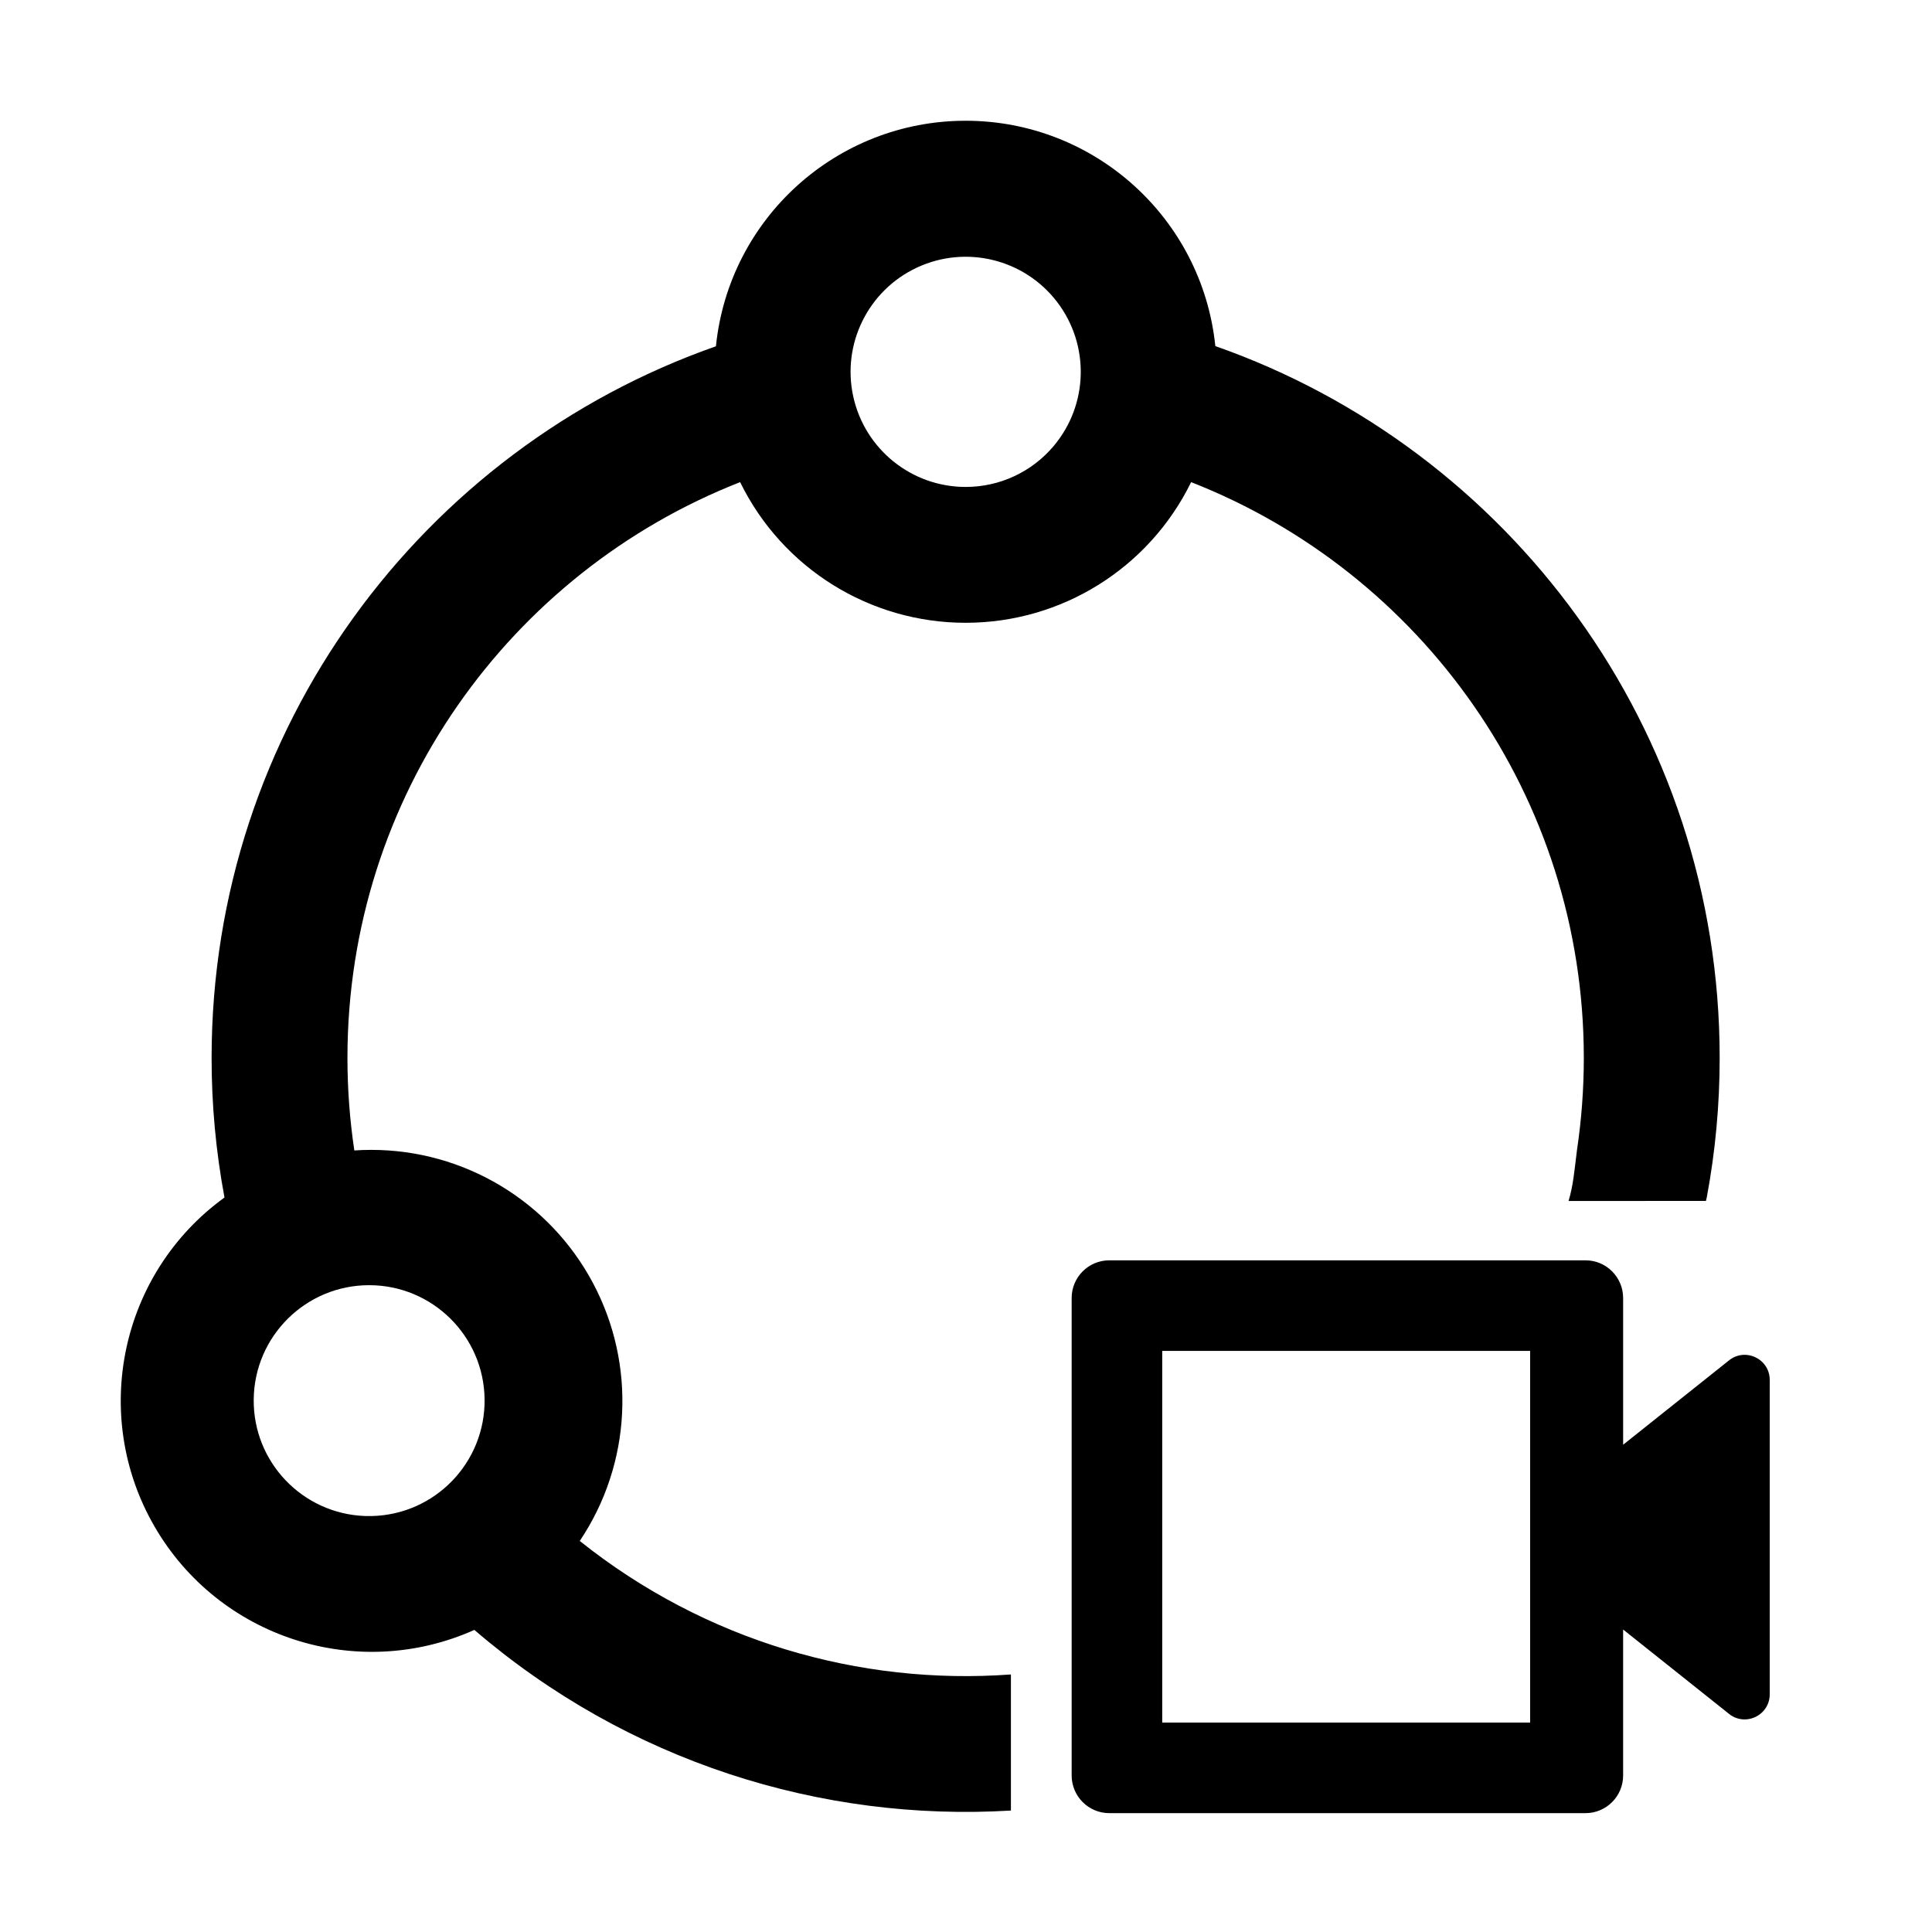
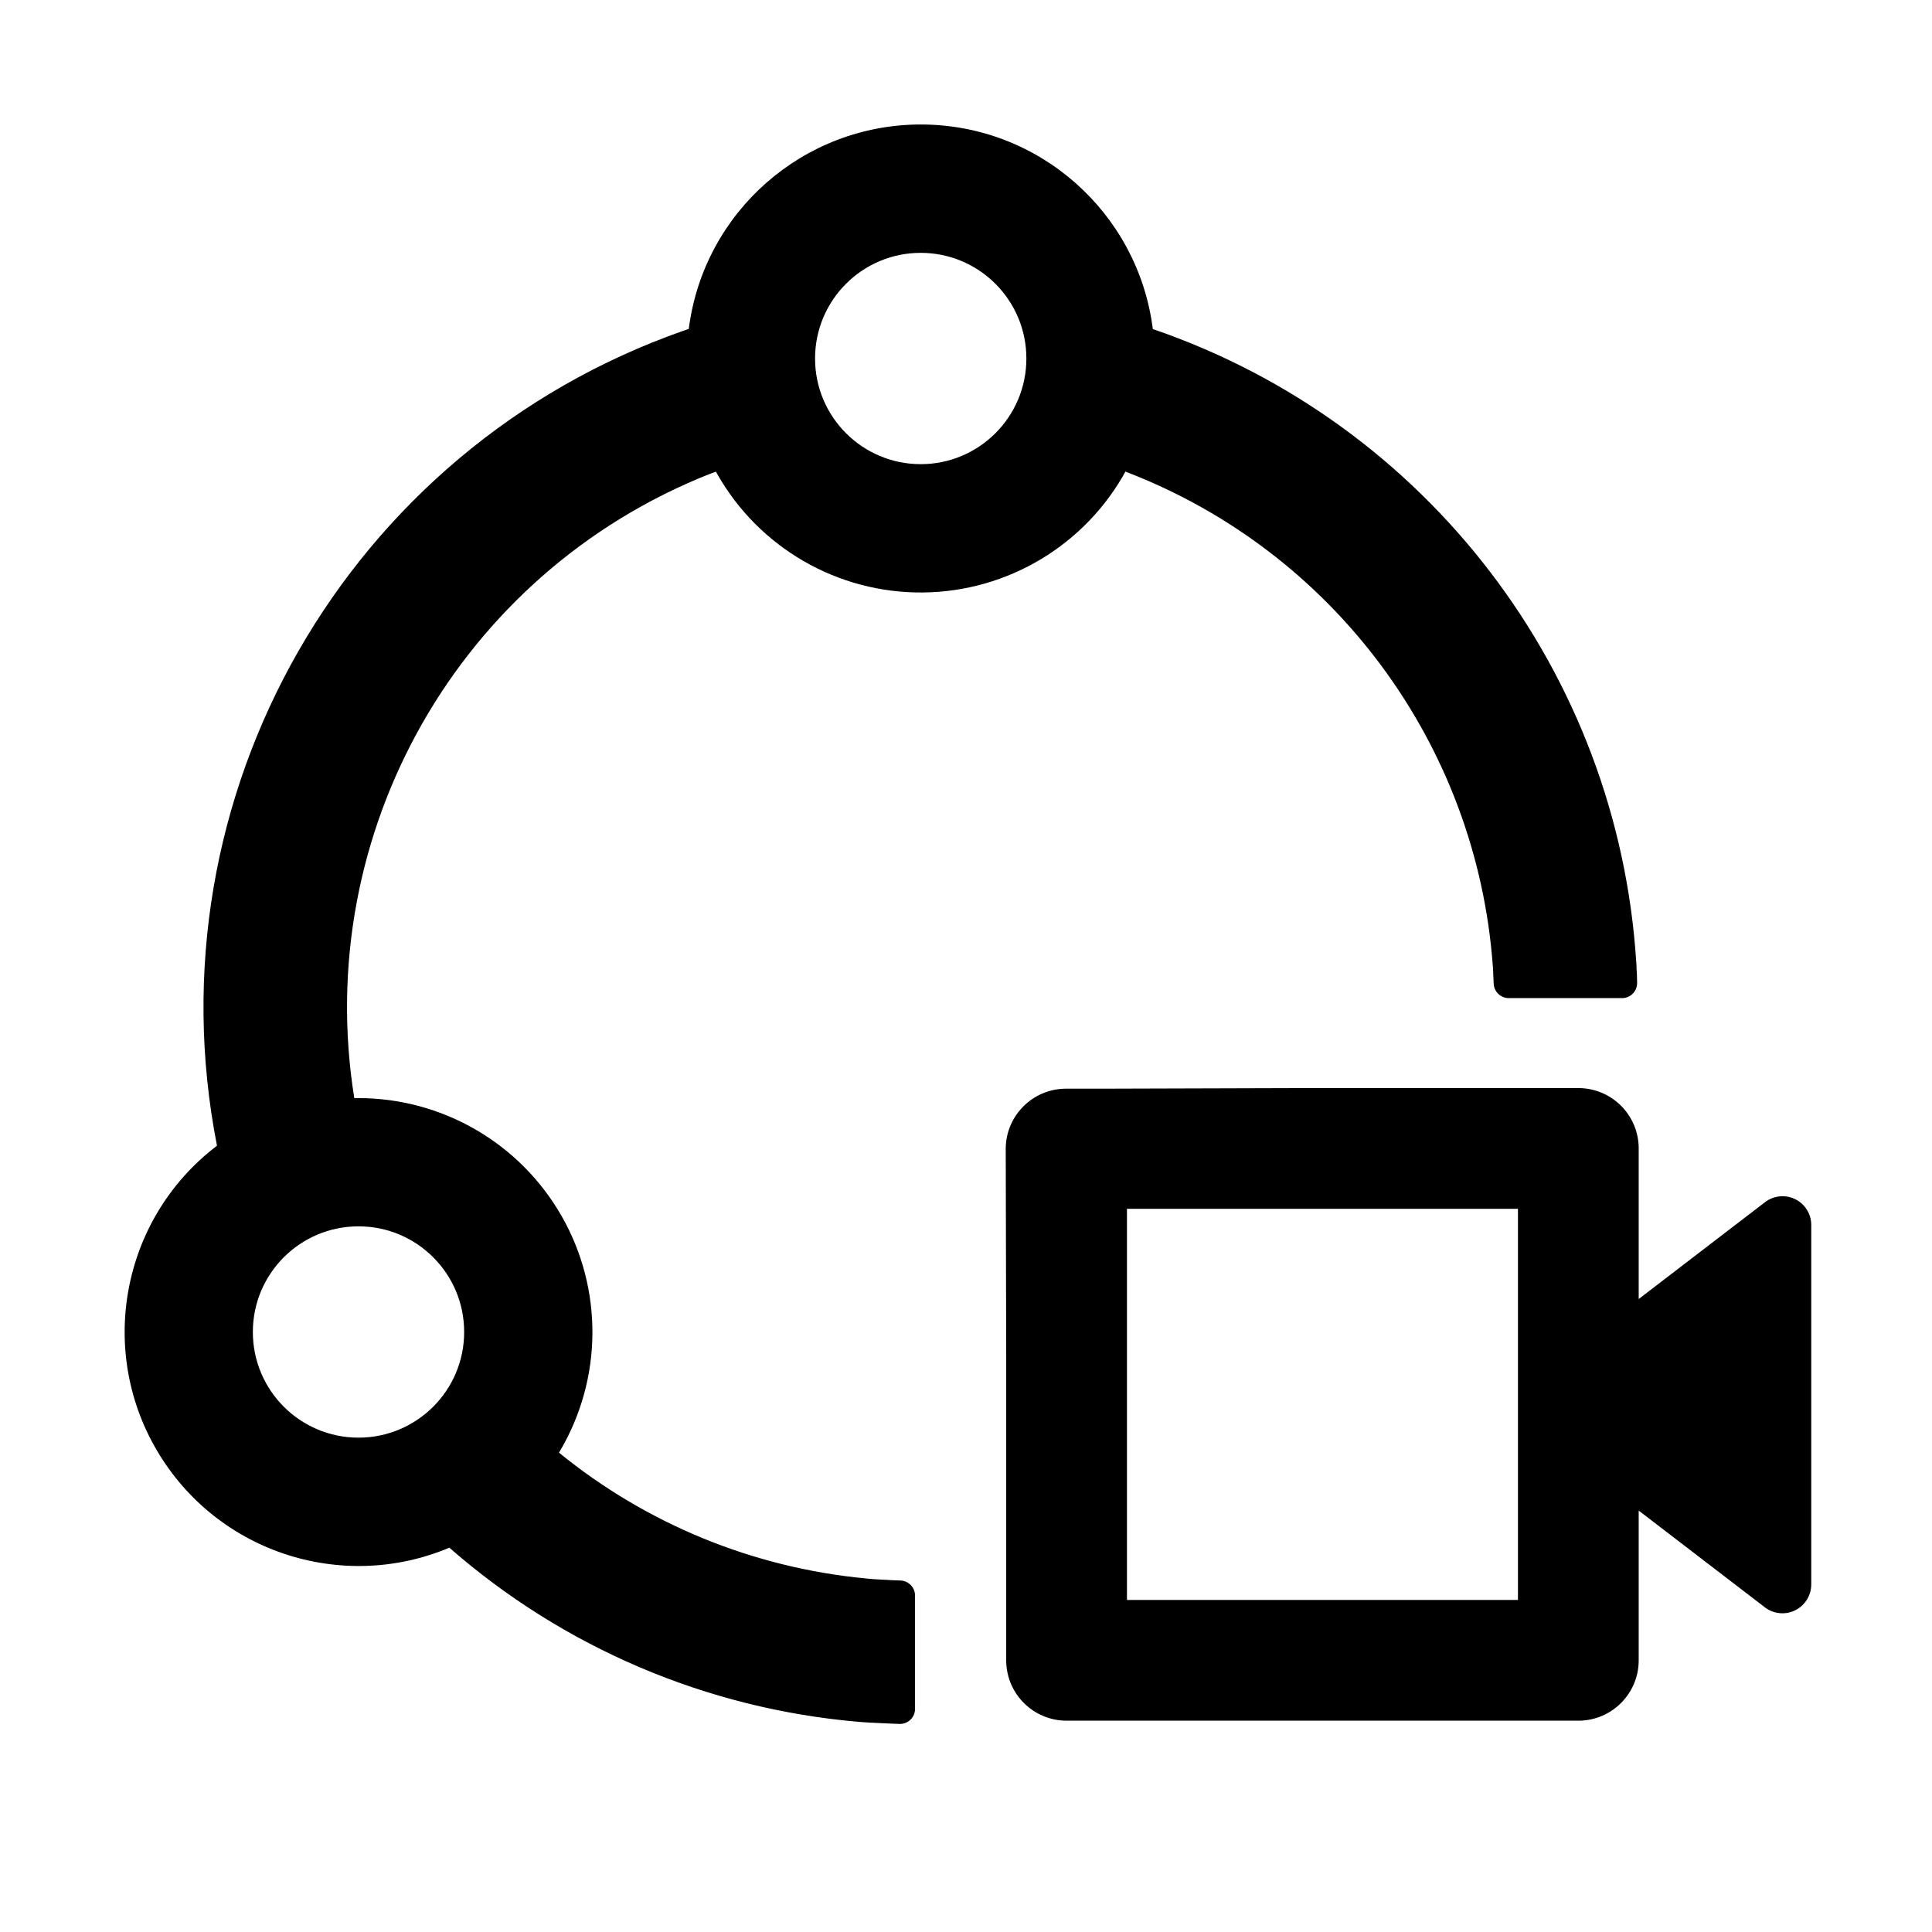
- <svg xmlns="http://www.w3.org/2000/svg" t="1648463647952" class="icon" viewBox="0 0 1024 1024" version="1.1" p-id="111516" width="200" height="200">
-   <defs>
-     <style type="text/css">@font-face { font-family: feedback-iconfont; src: url("//at.alicdn.com/t/font_1031158_u69w8yhxdu.woff2?t=1630033759944") format("woff2"), url("//at.alicdn.com/t/font_1031158_u69w8yhxdu.woff?t=1630033759944") format("woff"), url("//at.alicdn.com/t/font_1031158_u69w8yhxdu.ttf?t=1630033759944") format("truetype"); }
- </style>
-   </defs>
-   <path d="M840.363 668c11.007 0 19.93 8.944 19.93 19.977v77.766l56.333-44.886a13.058 13.058 0 0 1 8.038-2.776c6.88 0 13.344 5.443 13.336 13.343v166.564c0 7.9-6.464 13.344-13.344 13.344a13.058 13.058 0 0 1-8.03-2.777l-56.334-44.878v77.346c0 11.033-8.922 19.977-19.929 19.977H587.93C576.923 961 568 952.056 568 941.023V687.977c0-11.033 8.923-19.977 19.929-19.977zM511.804 64c68.211 0 125.373 51.587 132.35 119.44 155.68 54.61 267.305 202.88 267.305 377.21a401.703 401.703 0 0 1-6.835 74 59.925 59.925 0 0 1-0.452 1.877l-72.796 0.012c2.465-8.248 3.047-15.61 4.428-26.779a331.09 331.09 0 0 0 3.65-49.06c0-138.78-86.28-257.41-208.13-305.16-22.33 45.64-68.71 74.57-119.52 74.55-50.81 0.02-97.19-28.91-119.52-74.55-121.85 47.75-208.13 166.38-208.13 305.16a331.09 331.09 0 0 0 3.65 49.06c2.98-0.2 5.96-0.3 8.94-0.3 49.17-0.017 94.344 27.077 117.481 70.464 23.138 43.386 20.469 95.994-6.94 136.816 66.424 53.047 148.33 76.633 228.52 70.758v72.042c0 0.031 0 0.062 0.003 0.092-100.61 6.039-203.041-25.878-284.384-95.742-62.233 27.85-135.447 4.154-169.56-54.879C47.75 749.98 63.779 674.712 118.984 634.7a401.31 401.31 0 0 1-6.83-74c0-174.33 111.65-322.6 267.3-377.16C386.384 115.647 443.56 64 511.804 64zM811 716H616v197h195V716z m-615.34-34.826c-33.54 0-60.83 27-61.187 60.537-0.354 33.203 25.818 60.562 58.877 61.8l1.004 0.029h2.61c33.532-0.715 60.24-28.29 59.882-61.829-0.358-33.537-27.647-60.537-61.187-60.537z m290.432-539.39c-25.937 12.069-40.003 40.54-33.828 68.474 6.175 27.933 30.933 47.822 59.54 47.832a60.9 60.9 0 0 0 46.7-21.73c18.417-21.89 19.147-53.64 1.755-76.354-17.39-22.714-48.23-30.29-74.167-18.222z" p-id="111517" />
+ <svg xmlns="http://www.w3.org/2000/svg" t="1679048048523" class="icon" viewBox="0 0 1024 1024" version="1.1" p-id="2882" width="200" height="200">
+   <path d="M488 65.984c63.04 0 115.072 47.04 122.944 107.904l0.256 1.792-0.064-0.64-0.128-0.64a380.224 380.224 0 0 1 256.256 335.808l0.128 1.728v1.408l0.192 2.56 0.064 2.944 0.064 1.92a8 8 0 0 1-7.68 8.256H799.68a8 8 0 0 1-8-7.68l-0.128-3.008-0.128-2.624v-0.96l-0.128-1.344v-0.832l-0.064-0.384a304.192 304.192 0 0 0-194.688-262.208l0.256-0.448 0.192-0.384v-0.064a123.968 123.968 0 0 1-216.896 2.048l-0.64-1.152-3.456 1.28a304.064 304.064 0 0 0-188.224 330.752h2.24a124.032 124.032 0 0 1 106.688 187.2l-0.448 0.704a302.528 302.528 0 0 0 162.624 66.688l1.28 0.128 1.472 0.128 1.536 0.128 2.176 0.128 2.368 0.128 2.56 0.128 1.92 0.128 2.88 0.128 2.24 0.064c4.288 0.192 7.68 3.712 7.68 8v60.032a8 8 0 0 1-8 8h-0.128l-3.328-0.128-2.944-0.128-2.816-0.128-2.688-0.128-2.496-0.128-1.792-0.064-1.664-0.128-2.048-0.128-1.472-0.128-0.896-0.064a378.432 378.432 0 0 1-216.576-92.288 123.52 123.52 0 0 0 6.272-2.816l0.64-0.32-0.896 0.448a124.032 124.032 0 0 1-129.792-209.856l0.64-0.512A380.16 380.16 0 0 1 362.24 175.296l2.816-0.96-0.128 0.704v0.64l0.192-1.792A124.032 124.032 0 0 1 488.064 65.984z m348.544 510.72a32 32 0 0 1 32 31.424v80.384l66.944-51.328A15.232 15.232 0 0 1 960 648.896v190.976a15.296 15.296 0 0 1-24.192 12.352l-0.32-0.256-66.944-51.328V880a32 32 0 0 1-31.424 32H565.312a32 32 0 0 1-32-31.488V720.256l-0.256-111.808a32 32 0 0 1 31.488-31.424H584l108.288-0.32h144.256z m-32 64H597.312V848h207.232V640.704z m-614.528 9.28a56 56 0 1 0 0 112 56 56 0 0 0 0-112zM488 134.016a56 56 0 1 0 0 112 56 56 0 0 0 0-112z" p-id="2883" />
</svg>
